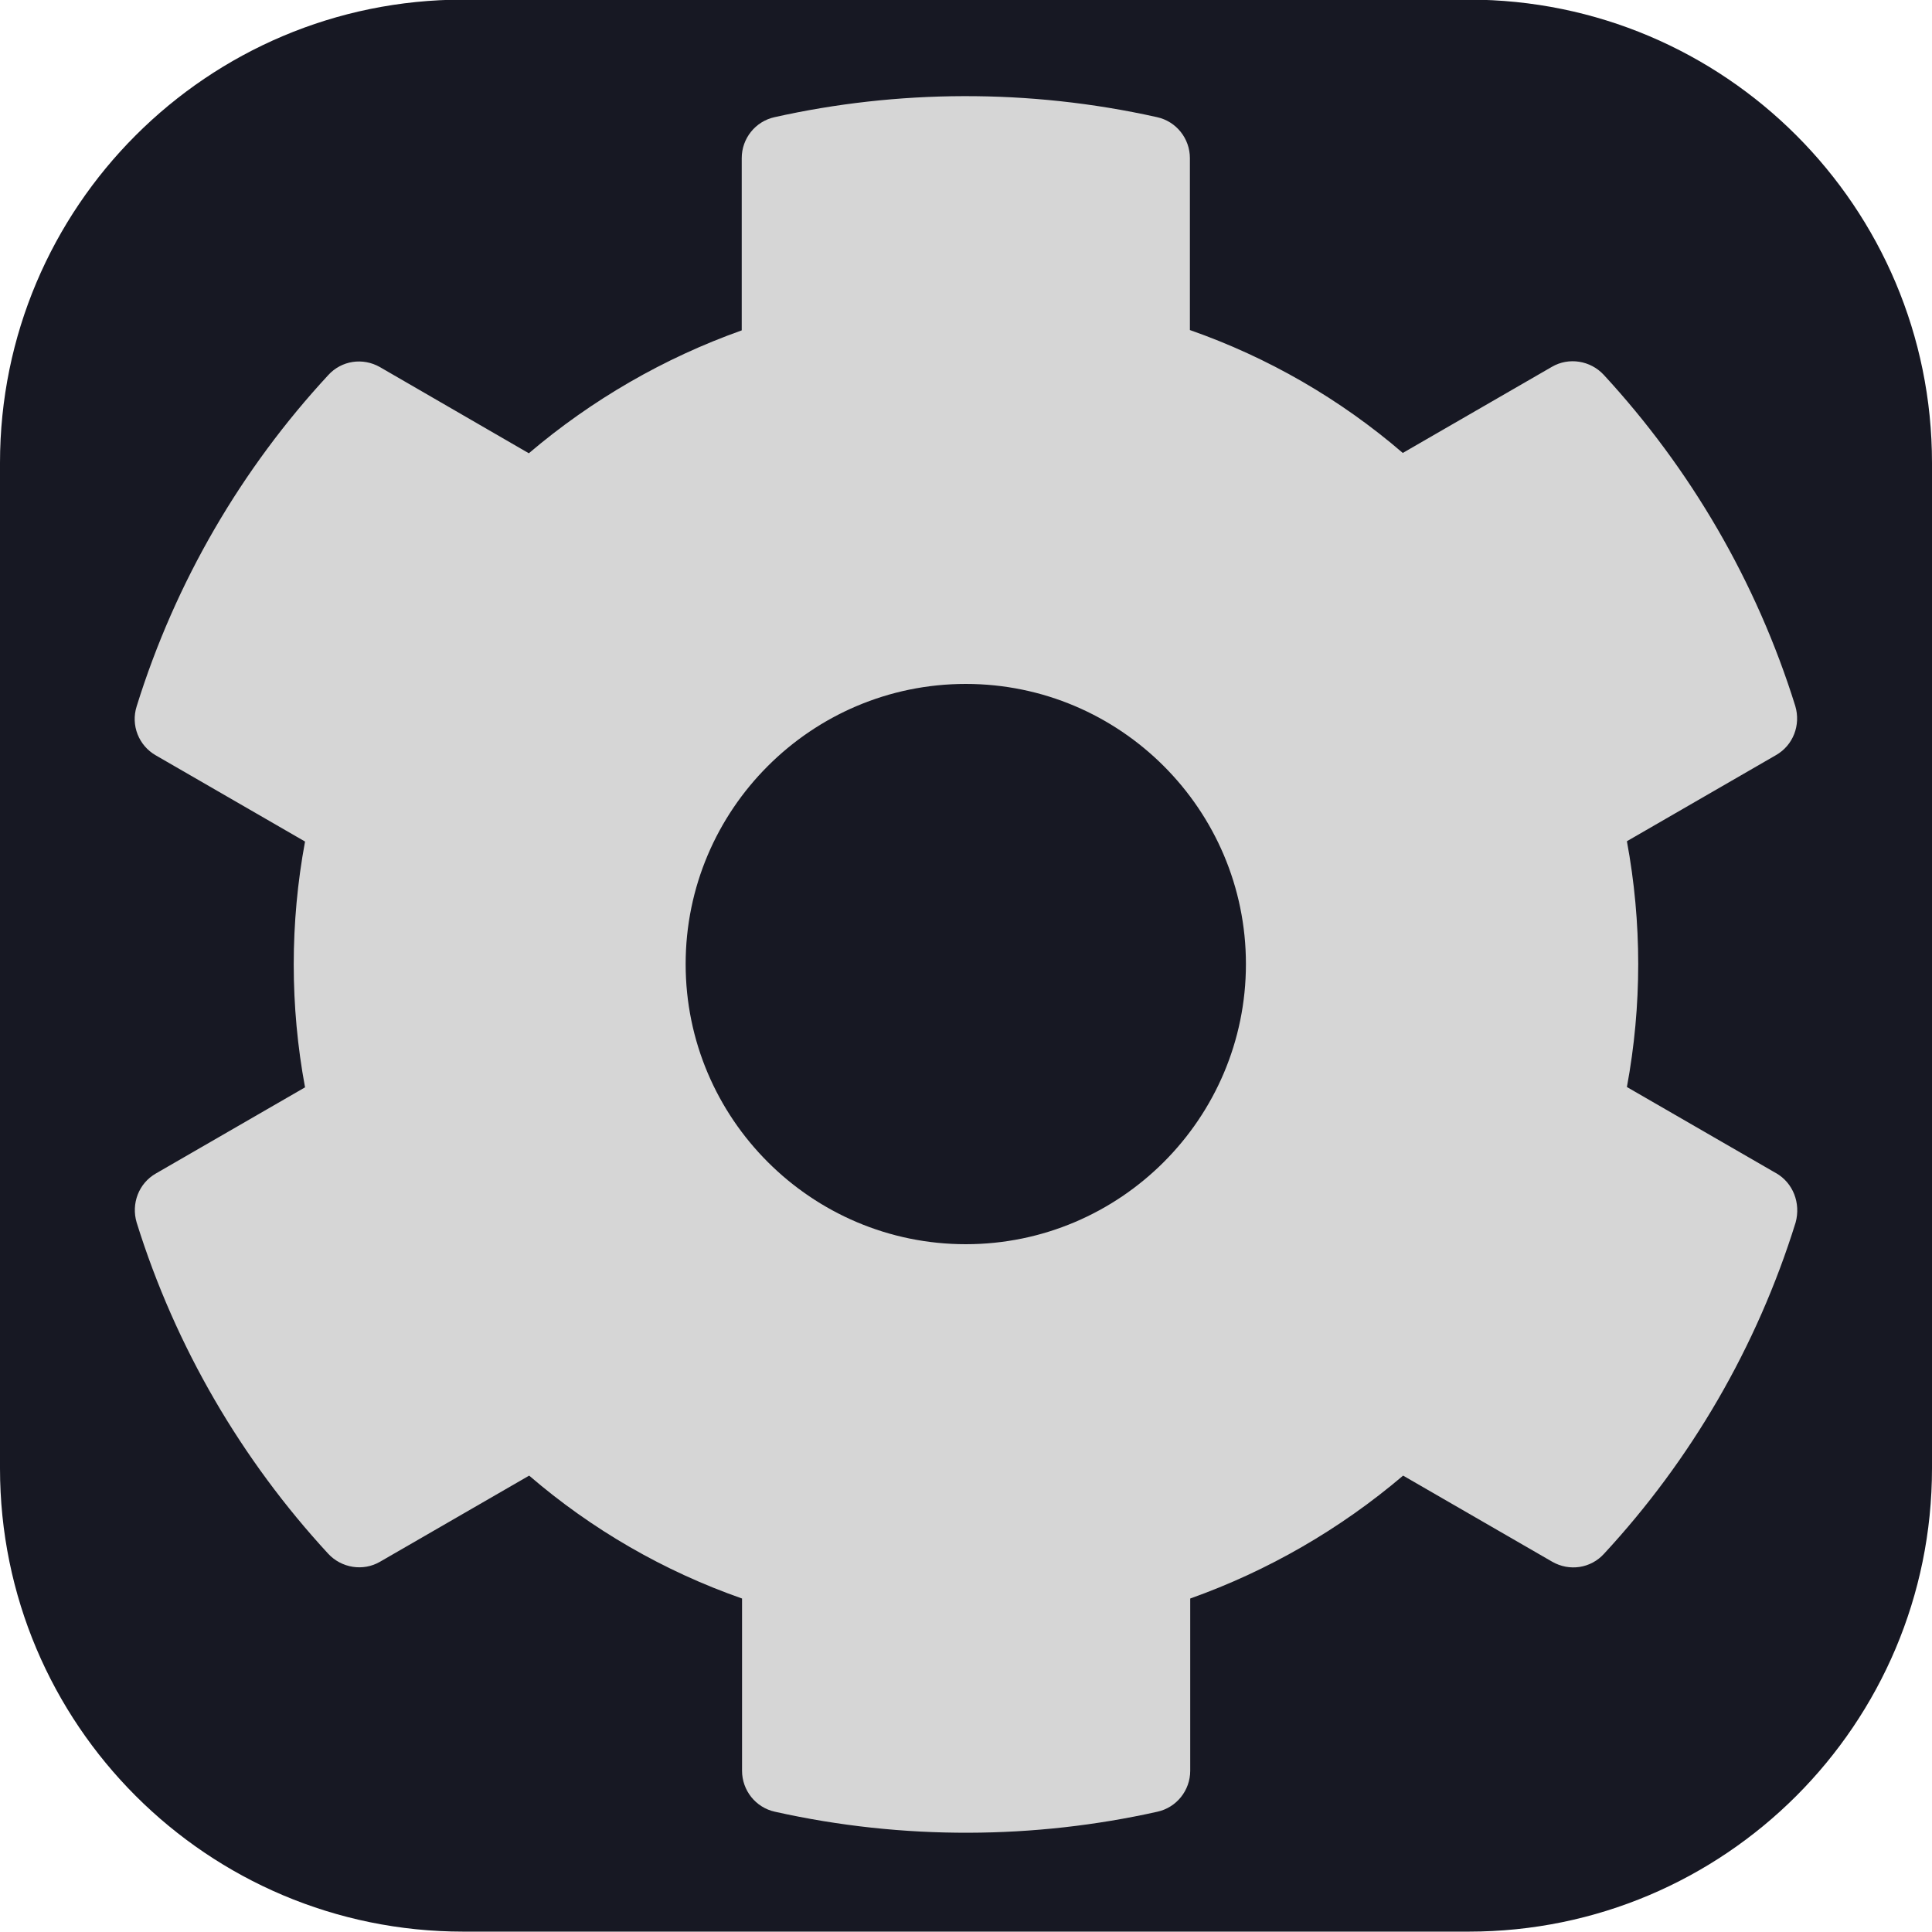
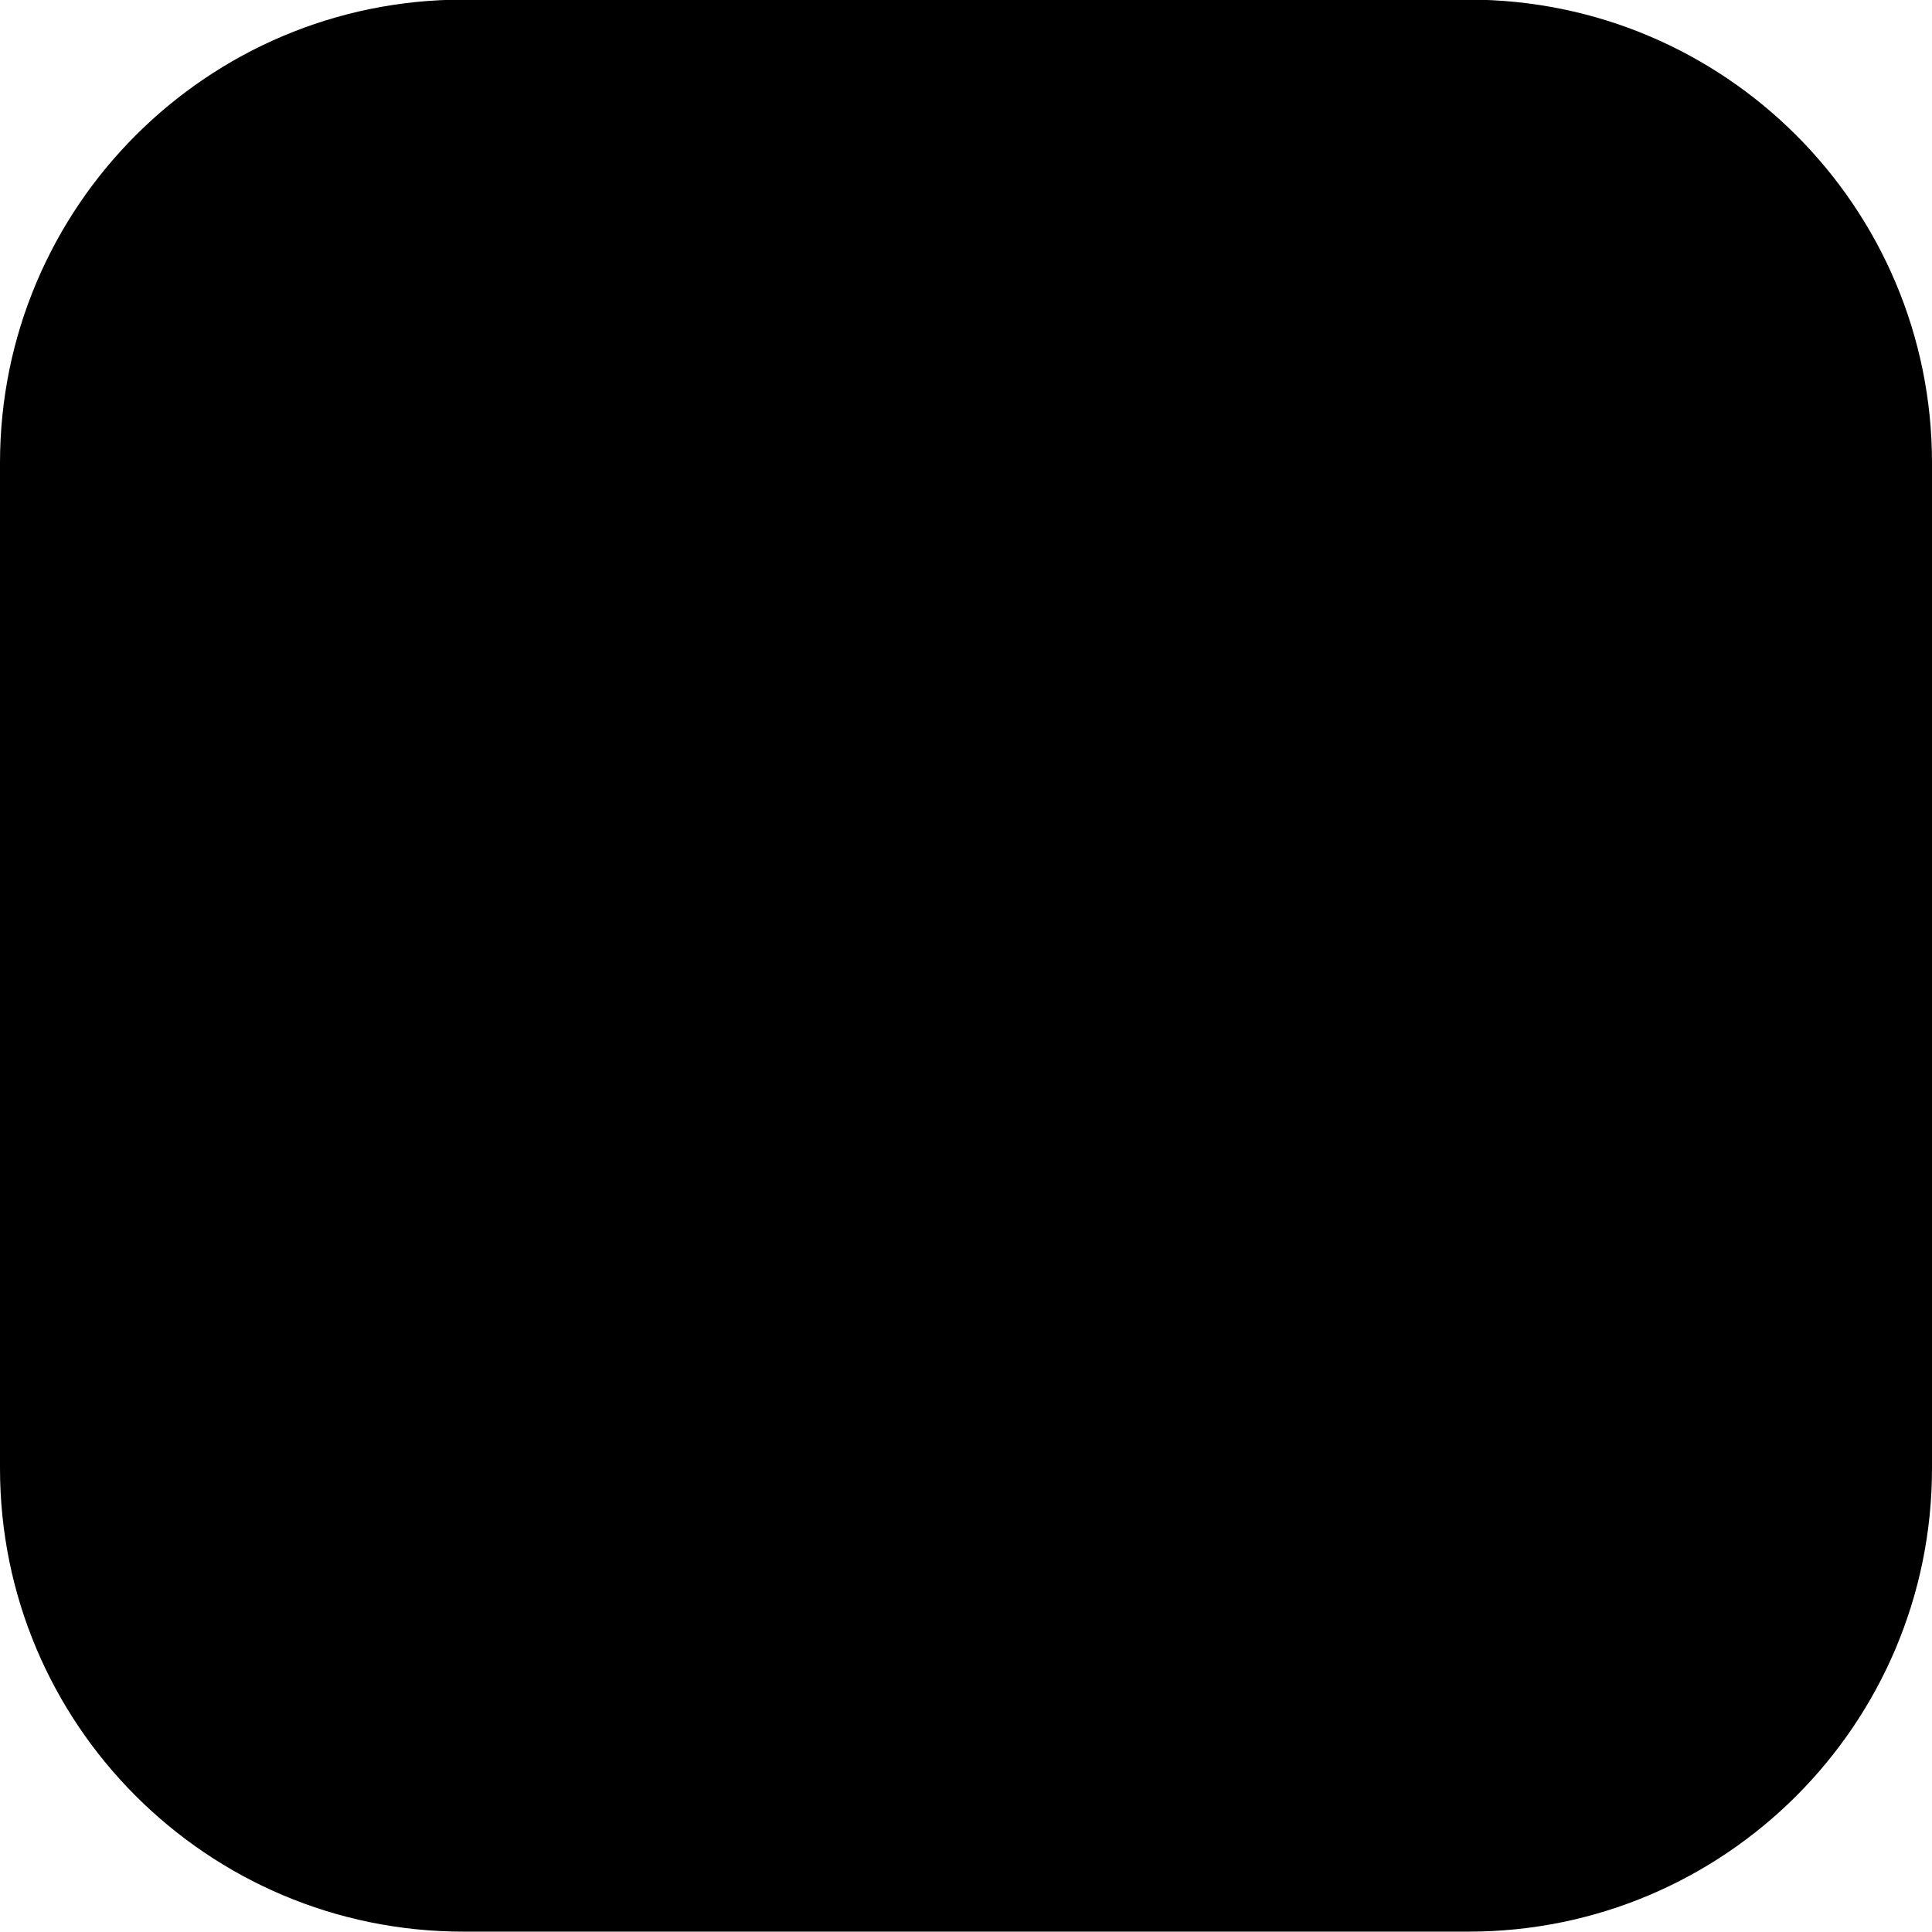
<svg xmlns="http://www.w3.org/2000/svg" id="CogBG" viewBox="0 0 360 360">
  <defs>
    <style>
      .cls-1 {
        fill: #171823;
      }

      .cls-2 {
        fill: #d6d6d6;
      }
    </style>
  </defs>
-   <rect class="cls-1" y="-.07" width="360" height="360" rx="86.33" ry="86.33" />
-   <path class="cls-2" d="m330.94,218.6l-27.79-16.05c2.81-15.14,2.81-30.67,0-45.8l27.79-16.05c3.2-1.83,4.63-5.61,3.59-9.13-7.24-23.23-19.57-44.24-35.69-61.72-2.48-2.68-6.52-3.33-9.66-1.5l-27.79,16.05c-11.68-10.05-25.12-17.81-39.67-22.9V29.46c0-3.65-2.54-6.85-6.13-7.63-23.95-5.35-48.48-5.09-71.25,0-3.59.78-6.13,3.98-6.13,7.63v32.1c-14.48,5.15-27.93,12.92-39.67,22.9l-27.73-16.05c-3.2-1.83-7.18-1.24-9.66,1.5-16.12,17.42-28.45,38.43-35.69,61.72-1.11,3.52.39,7.31,3.59,9.13l27.79,16.05c-2.81,15.14-2.81,30.67,0,45.8l-27.79,16.05c-3.2,1.83-4.63,5.61-3.59,9.13,7.24,23.23,19.57,44.24,35.69,61.72,2.48,2.68,6.52,3.33,9.66,1.5l27.79-16.05c11.68,10.05,25.12,17.81,39.67,22.9v32.1c0,3.65,2.54,6.85,6.13,7.63,23.95,5.35,48.48,5.09,71.25,0,3.59-.78,6.13-3.98,6.13-7.63v-32.1c14.48-5.15,27.93-12.92,39.67-22.9l27.79,16.05c3.2,1.83,7.18,1.24,9.66-1.5,16.12-17.42,28.45-38.43,35.69-61.72.98-3.59-.46-7.37-3.65-9.2Zm-150.98,13.24c-28.77,0-52.2-23.42-52.2-52.2s23.42-52.2,52.2-52.2,52.2,23.42,52.2,52.2-23.42,52.2-52.2,52.2Z" />
+   <rect className="cls-1" y="-.07" width="360" height="360" rx="86.33" ry="86.33" />
+   <path className="cls-2" d="m330.94,218.6l-27.79-16.05c2.81-15.14,2.81-30.67,0-45.8l27.79-16.05c3.2-1.83,4.63-5.61,3.59-9.13-7.24-23.23-19.57-44.24-35.69-61.72-2.48-2.68-6.52-3.33-9.66-1.5l-27.79,16.05c-11.68-10.05-25.12-17.81-39.67-22.9V29.46c0-3.65-2.54-6.85-6.13-7.63-23.95-5.35-48.48-5.09-71.25,0-3.59.78-6.13,3.98-6.13,7.63v32.1c-14.48,5.15-27.93,12.92-39.67,22.9l-27.73-16.05c-3.2-1.83-7.18-1.24-9.66,1.5-16.12,17.42-28.45,38.43-35.69,61.72-1.11,3.52.39,7.31,3.59,9.13l27.79,16.05c-2.81,15.14-2.81,30.67,0,45.8l-27.79,16.05c-3.2,1.83-4.63,5.61-3.59,9.13,7.24,23.23,19.57,44.24,35.69,61.72,2.48,2.68,6.52,3.33,9.66,1.5l27.79-16.05c11.68,10.05,25.12,17.81,39.67,22.9v32.1c0,3.65,2.54,6.85,6.13,7.63,23.95,5.35,48.48,5.09,71.25,0,3.59-.78,6.13-3.98,6.13-7.63v-32.1c14.48-5.15,27.93-12.92,39.67-22.9l27.79,16.05c3.2,1.83,7.18,1.24,9.66-1.5,16.12-17.42,28.45-38.43,35.69-61.72.98-3.59-.46-7.37-3.65-9.2Zm-150.98,13.24c-28.77,0-52.2-23.42-52.2-52.2s23.42-52.2,52.2-52.2,52.2,23.42,52.2,52.2-23.42,52.2-52.2,52.2Z" />
</svg>
